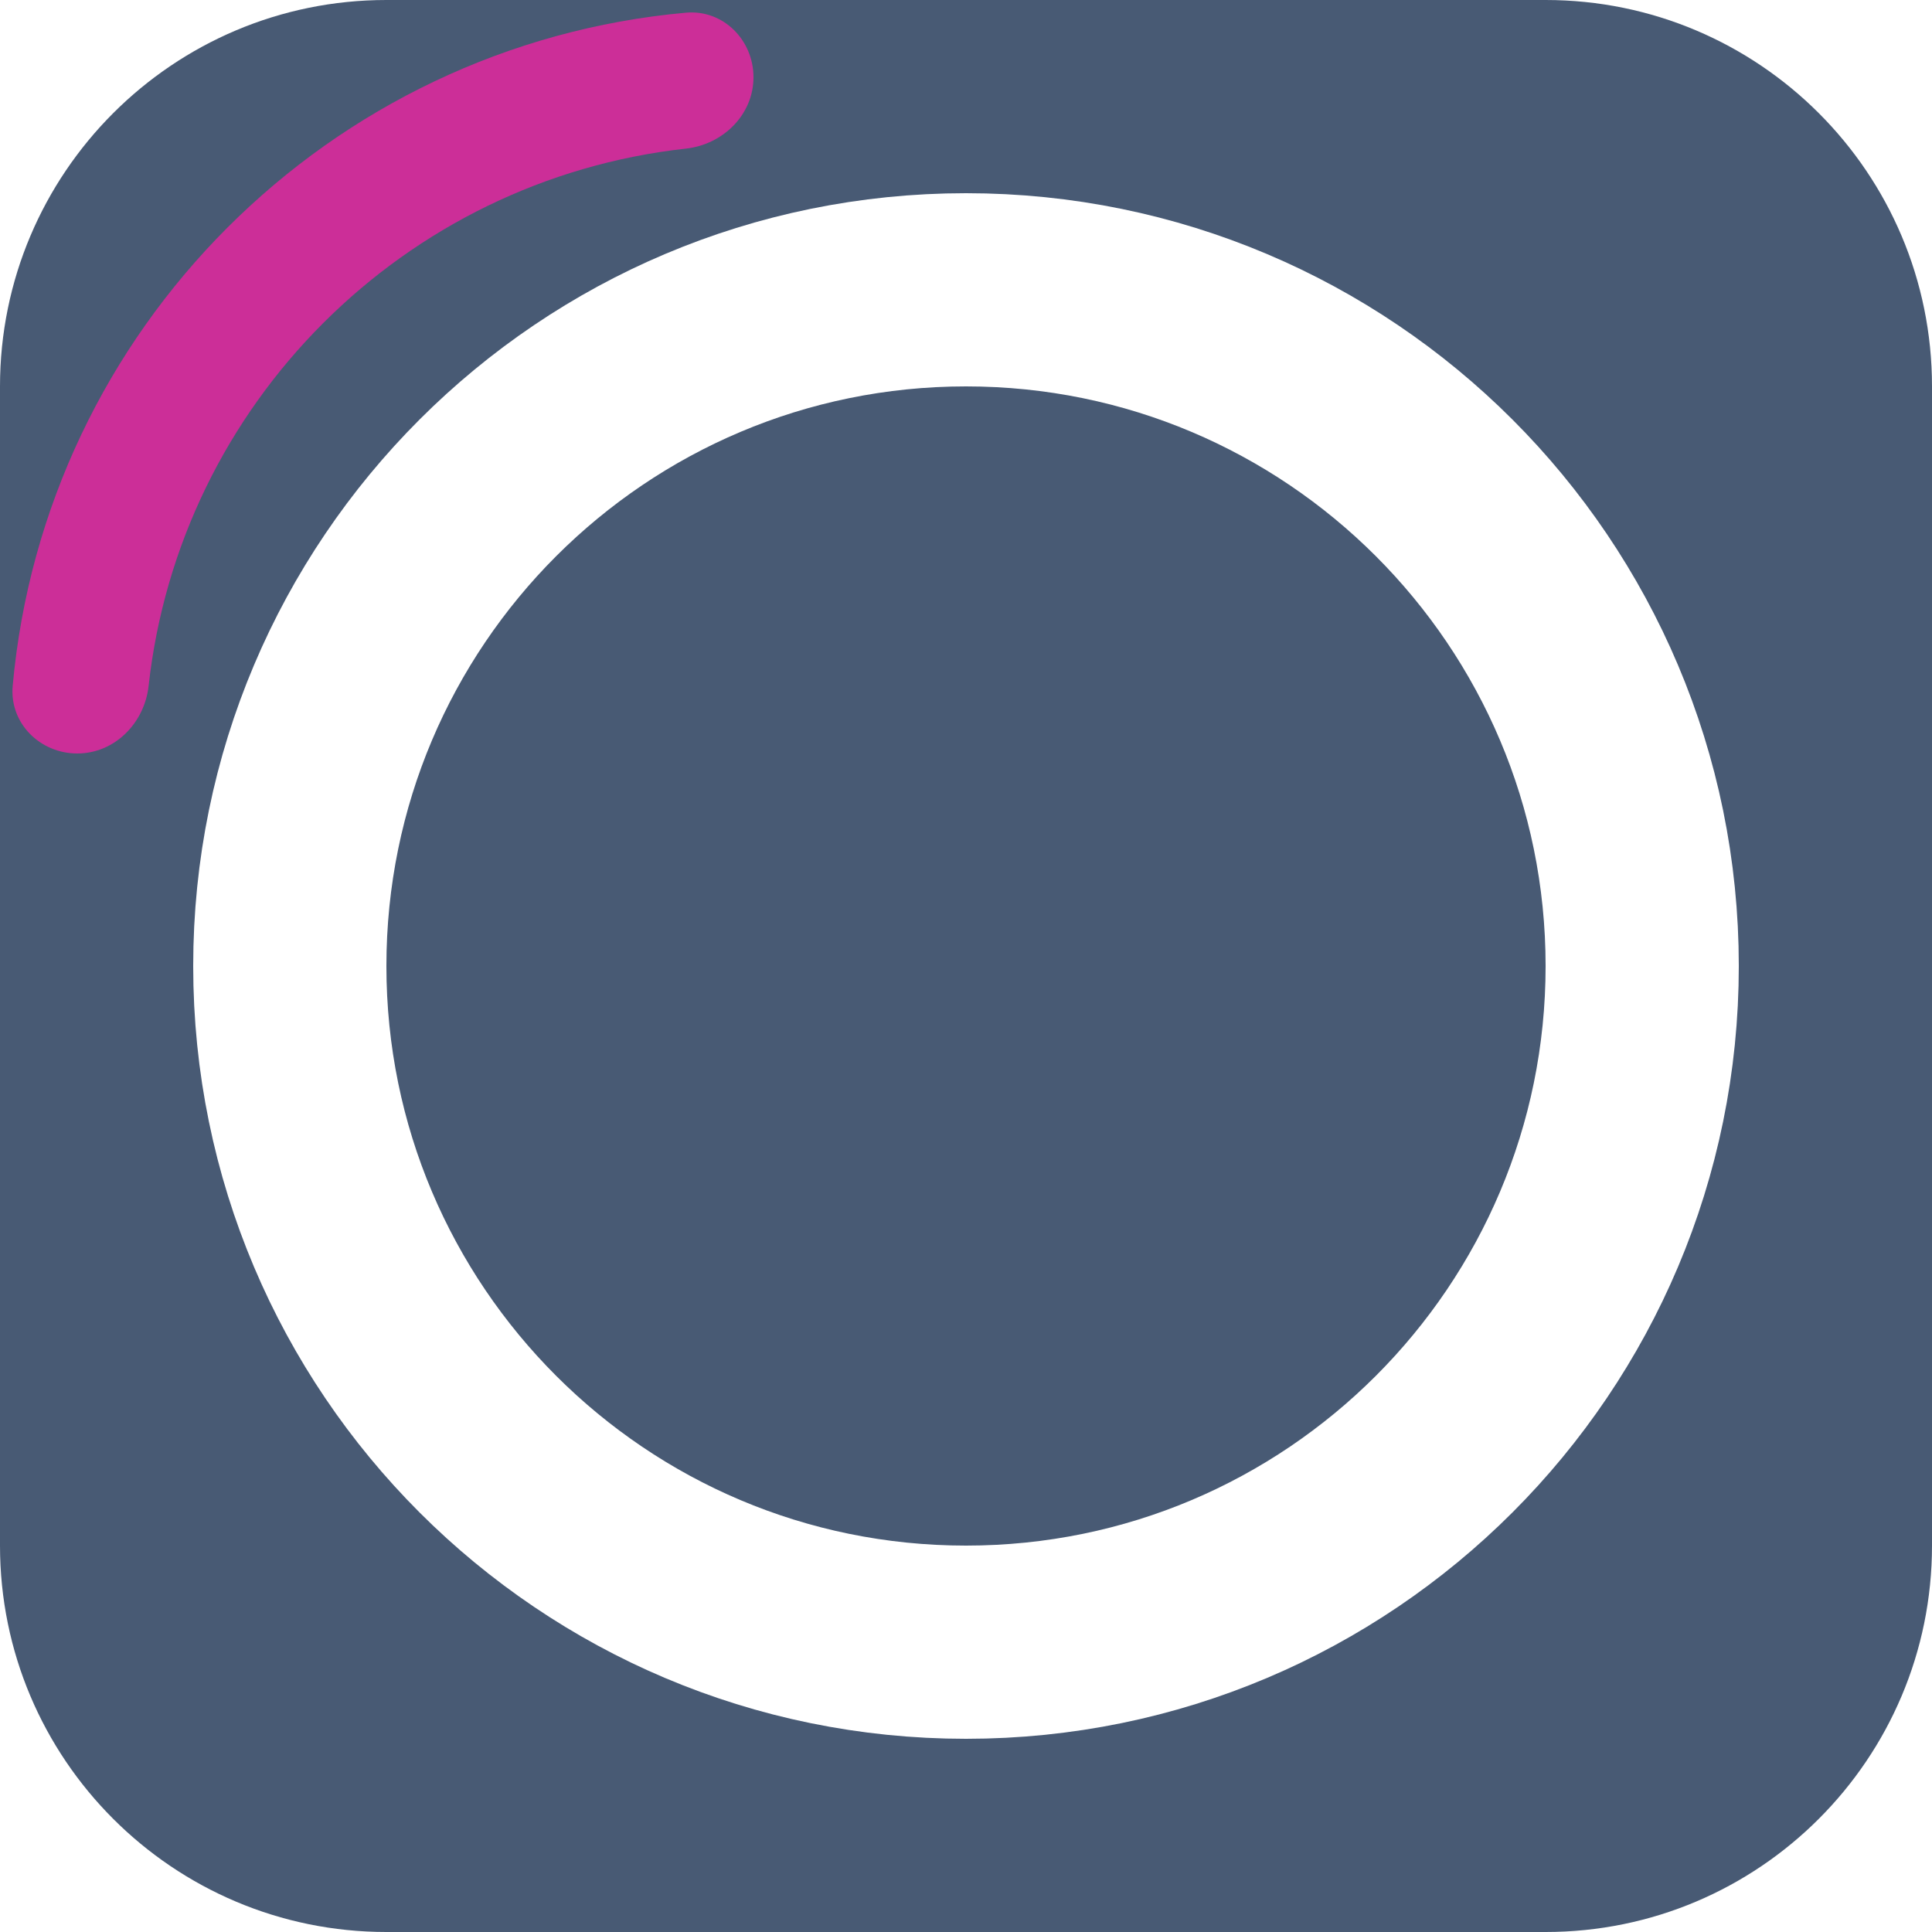
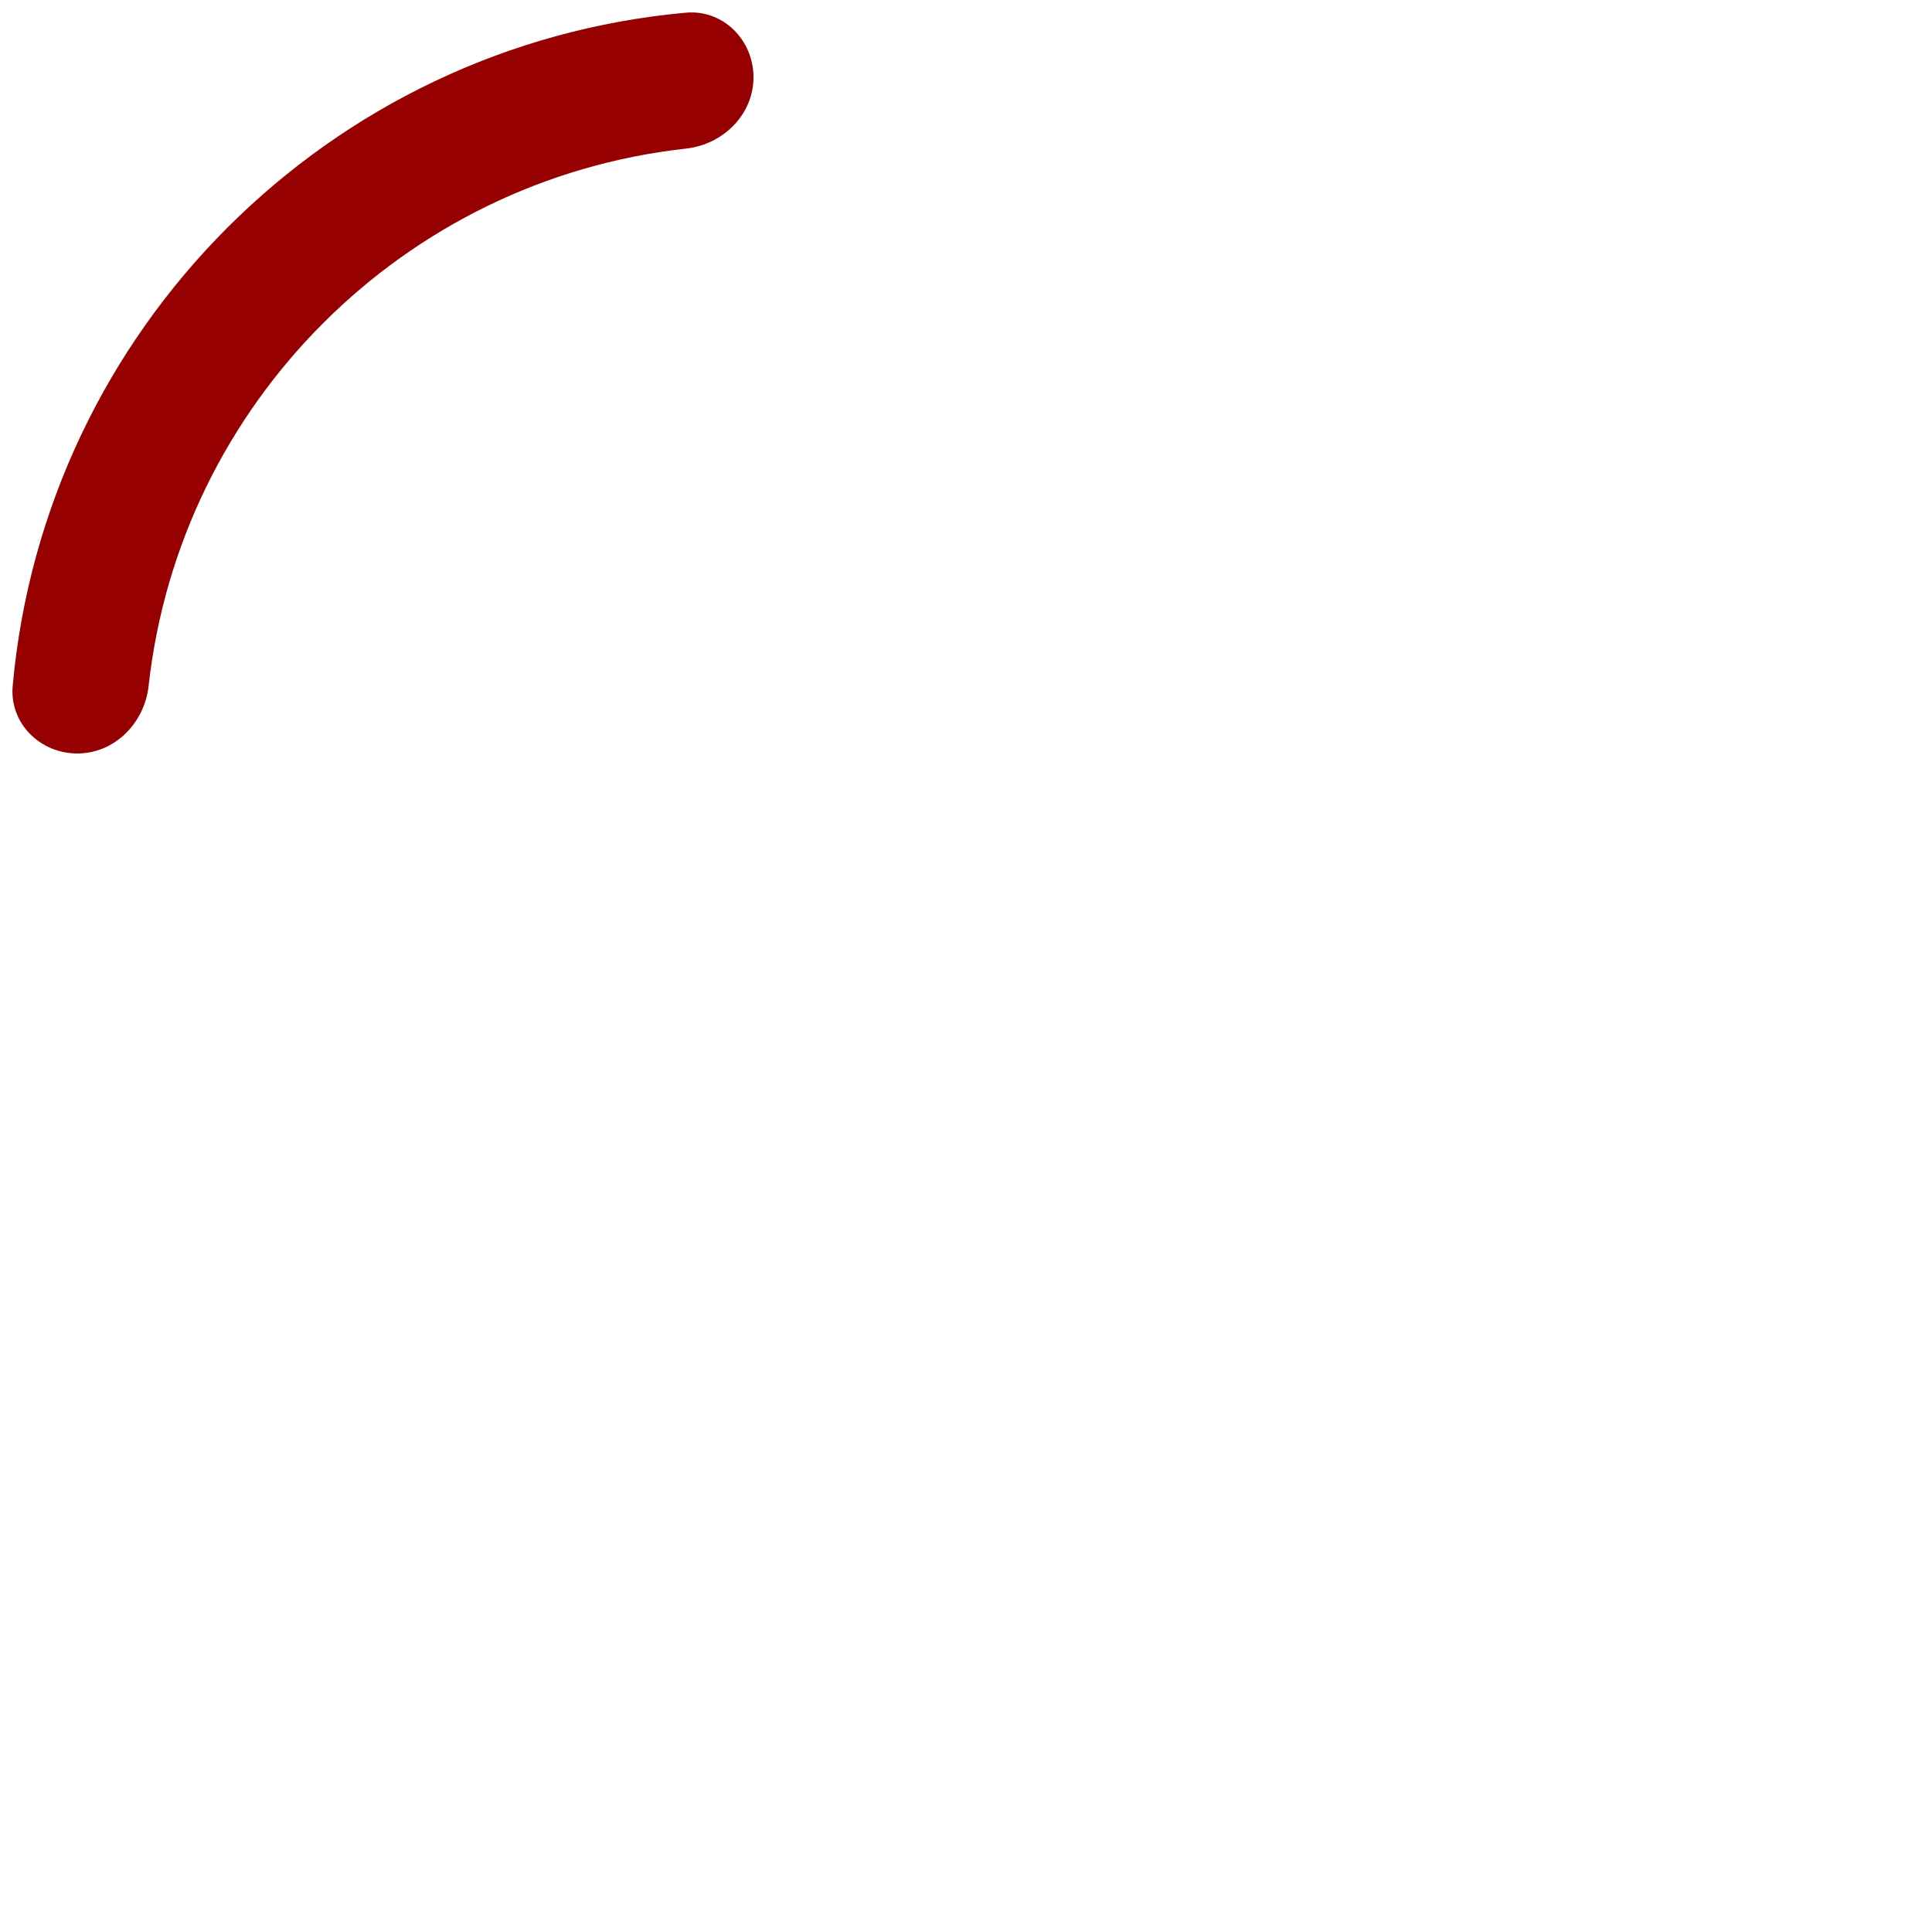
<svg xmlns="http://www.w3.org/2000/svg" version="1.1" viewBox="0 0 500 500" width="500" height="500">
  <style type="text/css">
    path {
-       animation: spin 1s infinite linear;
+       animation: spin .6s infinite linear;
      transform-origin: 195px 195px;
    }
    @keyframes spin {
      from { transform: translate(55px, 55px) rotate(0deg); }
      to { transform: translate(55px, 55px) rotate(360deg); }
    }
	</style>
-   <rect width="500" height="500" rx="100" ry="100" fill="rgb(72,90,116)" />
-   <circle cx="250" cy="250" r="175" stroke-width="50" stroke="rgb(255,255,255)" fill="none" />
-   <path d="M195 20C195 10.335 187.139 2.417 177.513 3.284C85.153 11.6 11.6 85.153 3.284 177.513C2.417 187.139 10.335 195 20 195C29.665 195 37.398 187.135 38.458 177.528C46.518 104.502 104.502 46.517 177.528 38.458C187.135 37.398 195 29.665 195 20Z" fill="rgb(204,46,152)" />
+   <rect width="500" height="500" fill="none" />
+   <path fill="rgb(151,0,0)" d="M195 20C195 10.335 187.139 2.417 177.513 3.284C85.153 11.6 11.6 85.153 3.284 177.513C2.417 187.139 10.335 195 20 195C29.665 195 37.398 187.135 38.458 177.528C46.518 104.502 104.502 46.517 177.528 38.458C187.135 37.398 195 29.665 195 20Z" />
</svg>
